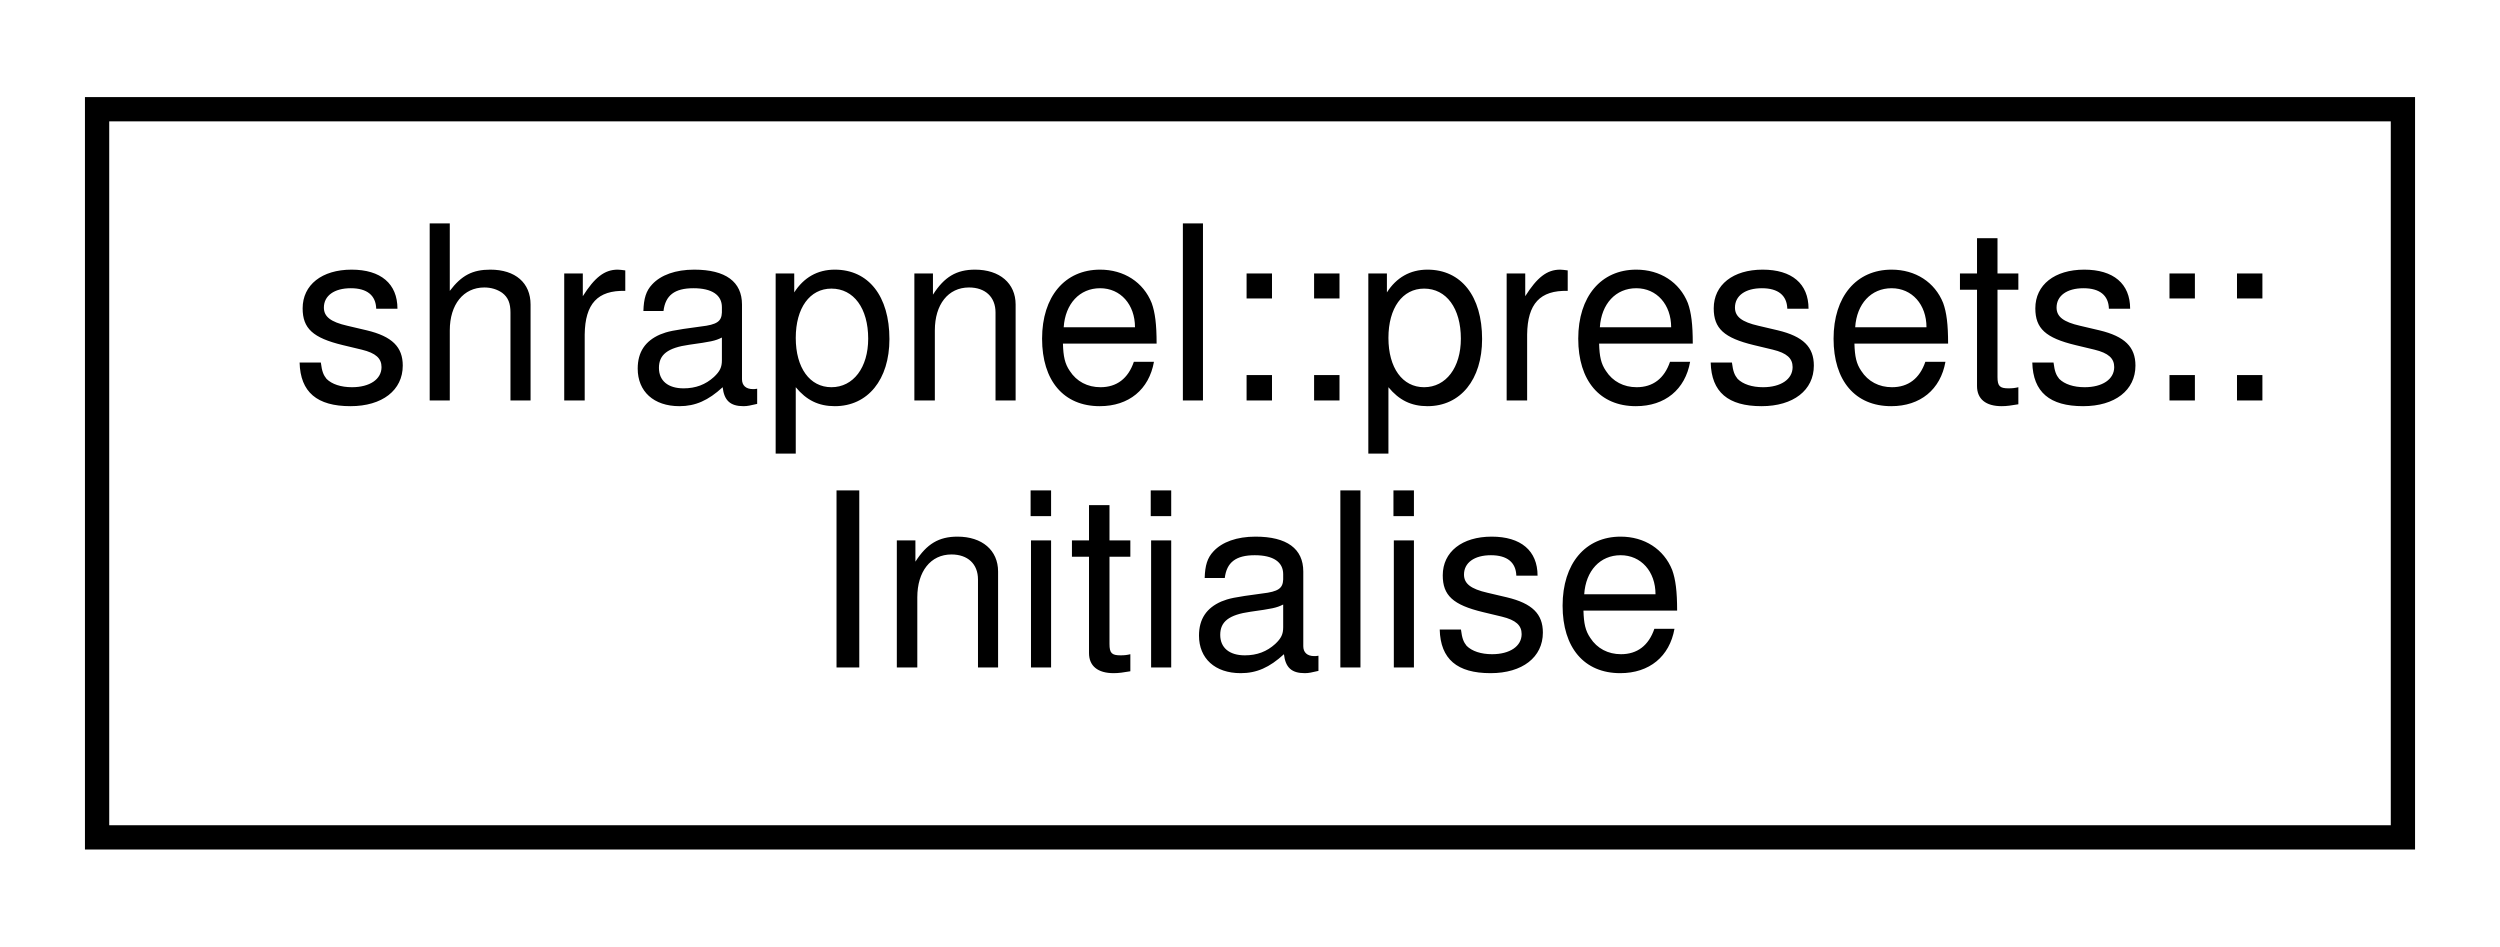
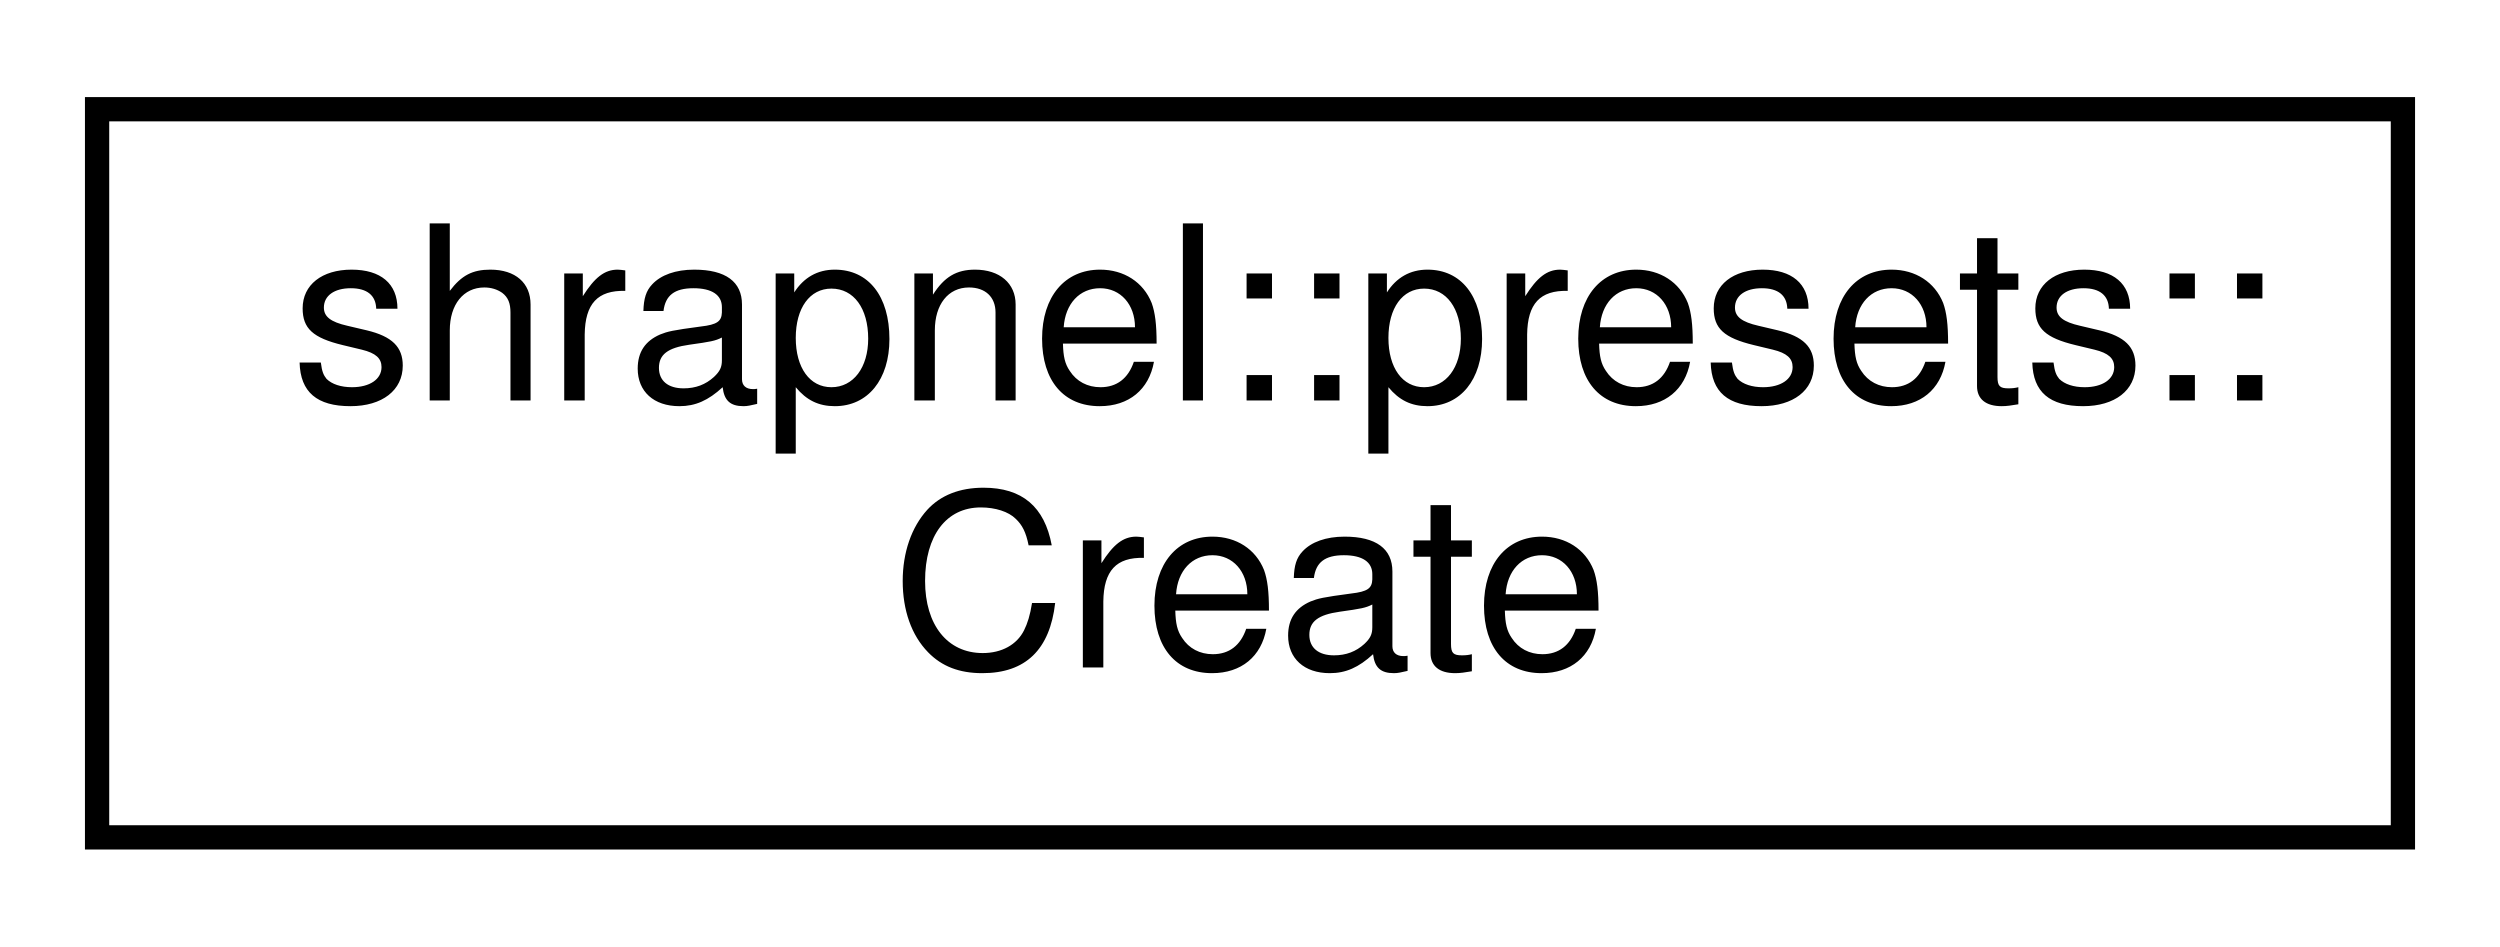
<svg xmlns="http://www.w3.org/2000/svg" xmlns:xlink="http://www.w3.org/1999/xlink" width="103pt" height="39pt" viewBox="0.00 0.00 103.00 39.00">
  <g id="graph0" class="graph" transform="scale(1 1) rotate(0) translate(4 35)">
    <g id="node1" class="node">
      <g id="a_node1">
-         <a xlink:href="structshrapnel_1_1presets_1_1Initialise.html" target="_top" xlink:title=" ">
+         <a xlink:href="structshrapnel_1_1presets_1_1Create.html" target="_top" xlink:title=" ">
          <polygon fill="none" stroke="black" points="0,-0.5 0,-30.5 95,-30.5 95,-0.5 0,-0.5" />
          <text text-anchor="start" x="8" y="-18.5" font-family="Helvetica,sans-Serif" font-size="10.00">shrapnel::presets::</text>
-           <text text-anchor="middle" x="47.5" y="-7.5" font-family="Helvetica,sans-Serif" font-size="10.00">Initialise</text>
+           <text text-anchor="middle" x="47.5" y="-7.5" font-family="Helvetica,sans-Serif" font-size="10.00">Create</text>
        </a>
      </g>
    </g>
  </g>
</svg>
